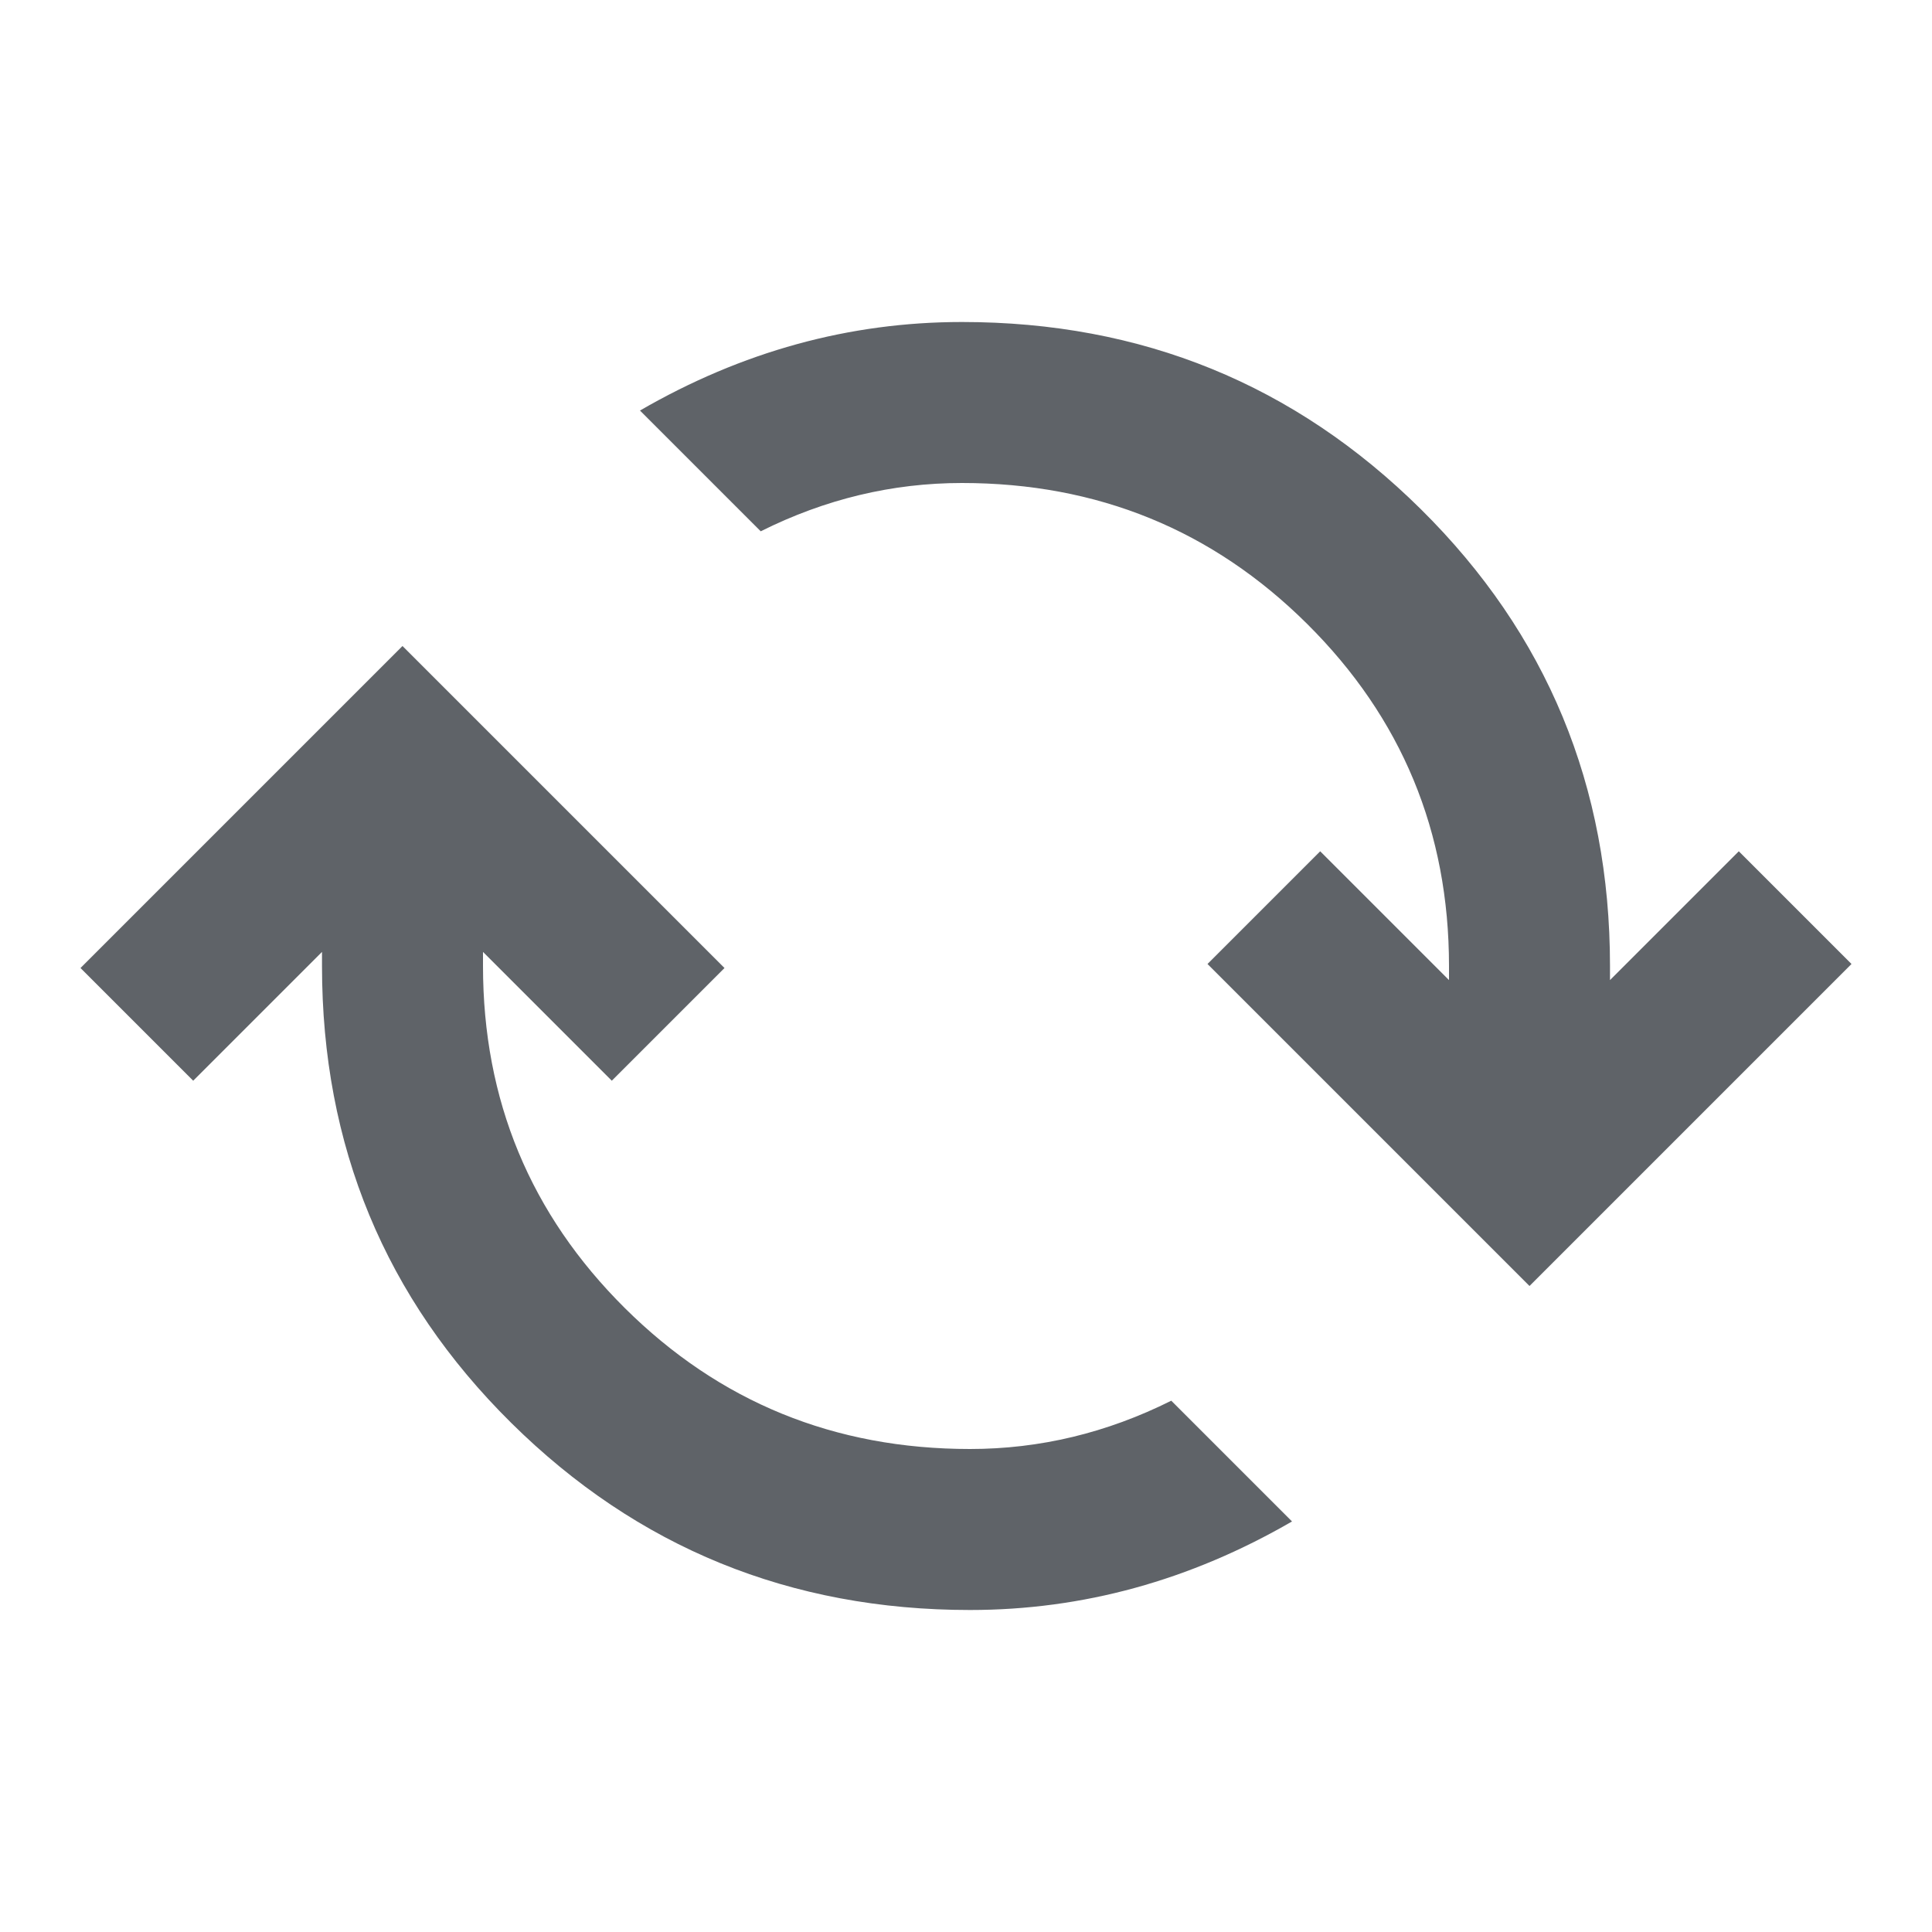
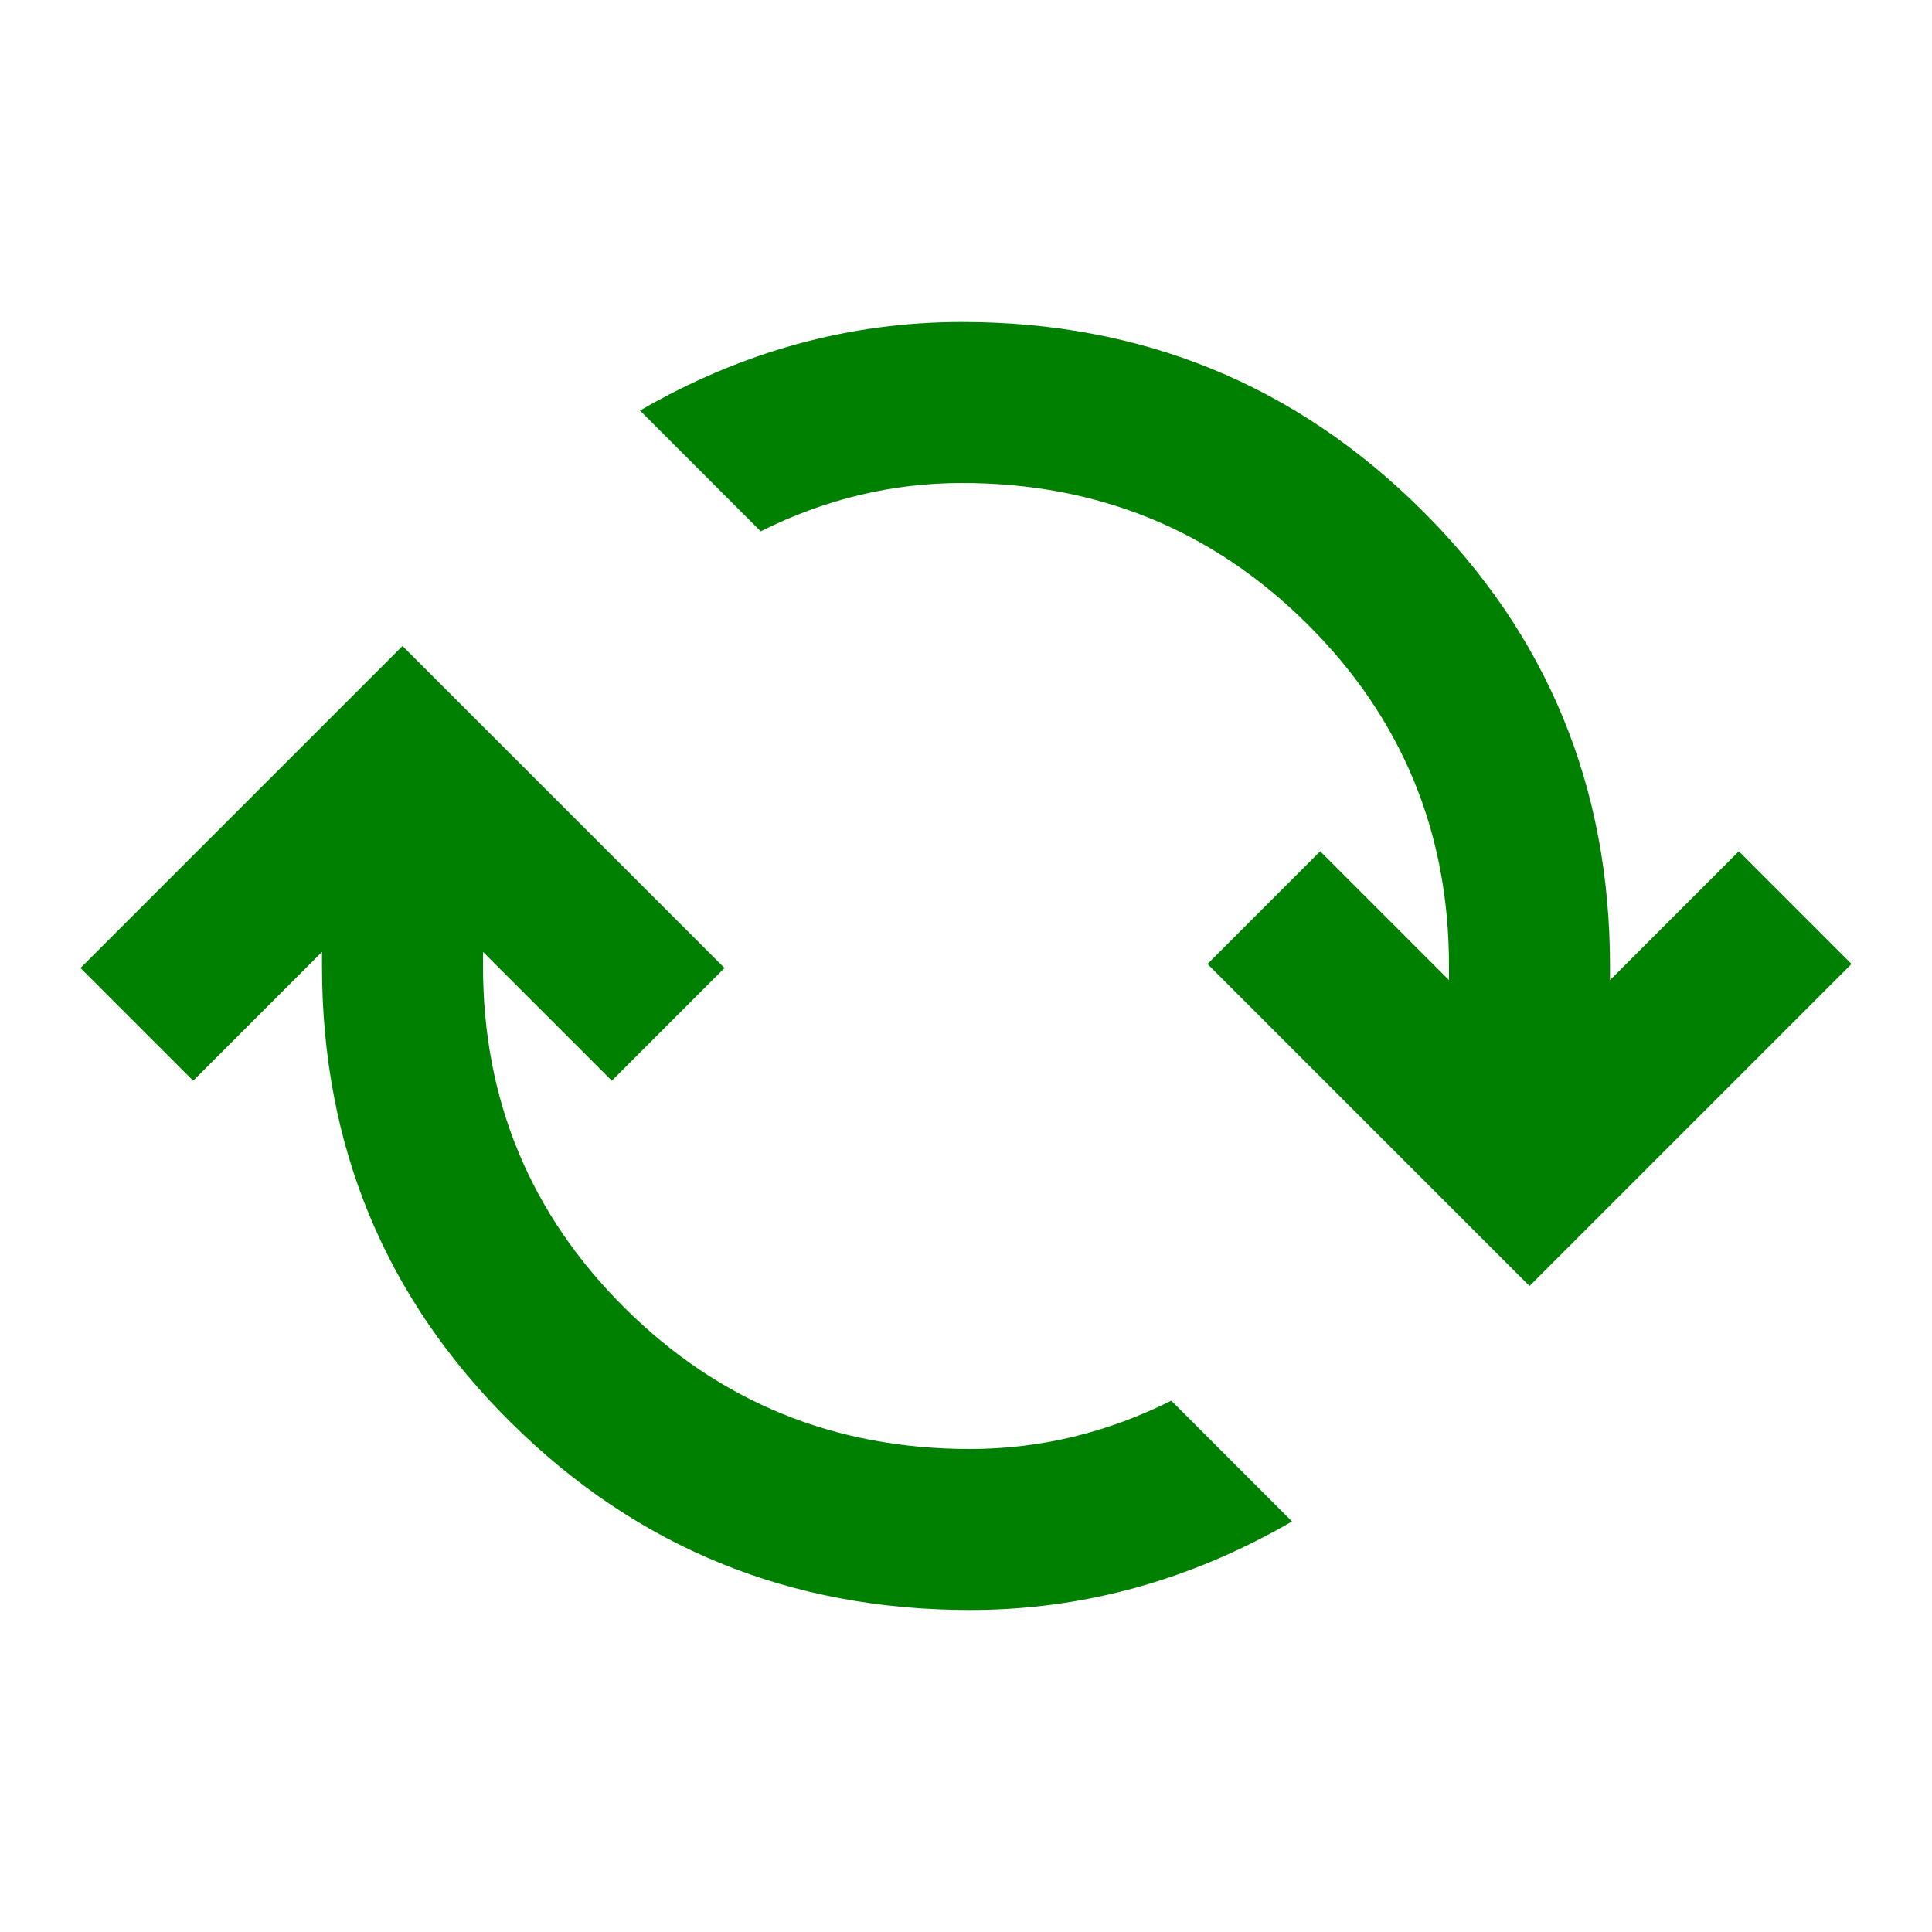
- <svg xmlns="http://www.w3.org/2000/svg" height="44px" viewBox="0 -960 960 960" width="44px" fill="#5f6368">
+ <svg xmlns="http://www.w3.org/2000/svg" height="44px" viewBox="0 -960 960 960" width="44px" fill="green">
  <path d="M482-160q-134 0-228-93t-94-227v-7l-64 64-56-56 160-160 160 160-56 56-64-64v7q0 100 70.5 170T482-240q26 0 51-6t49-18l60 60q-38 22-78 33t-82 11Zm278-161L600-481l56-56 64 64v-7q0-100-70.5-170T478-720q-26 0-51 6t-49 18l-60-60q38-22 78-33t82-11q134 0 228 93t94 227v7l64-64 56 56-160 160Z" />
</svg>
